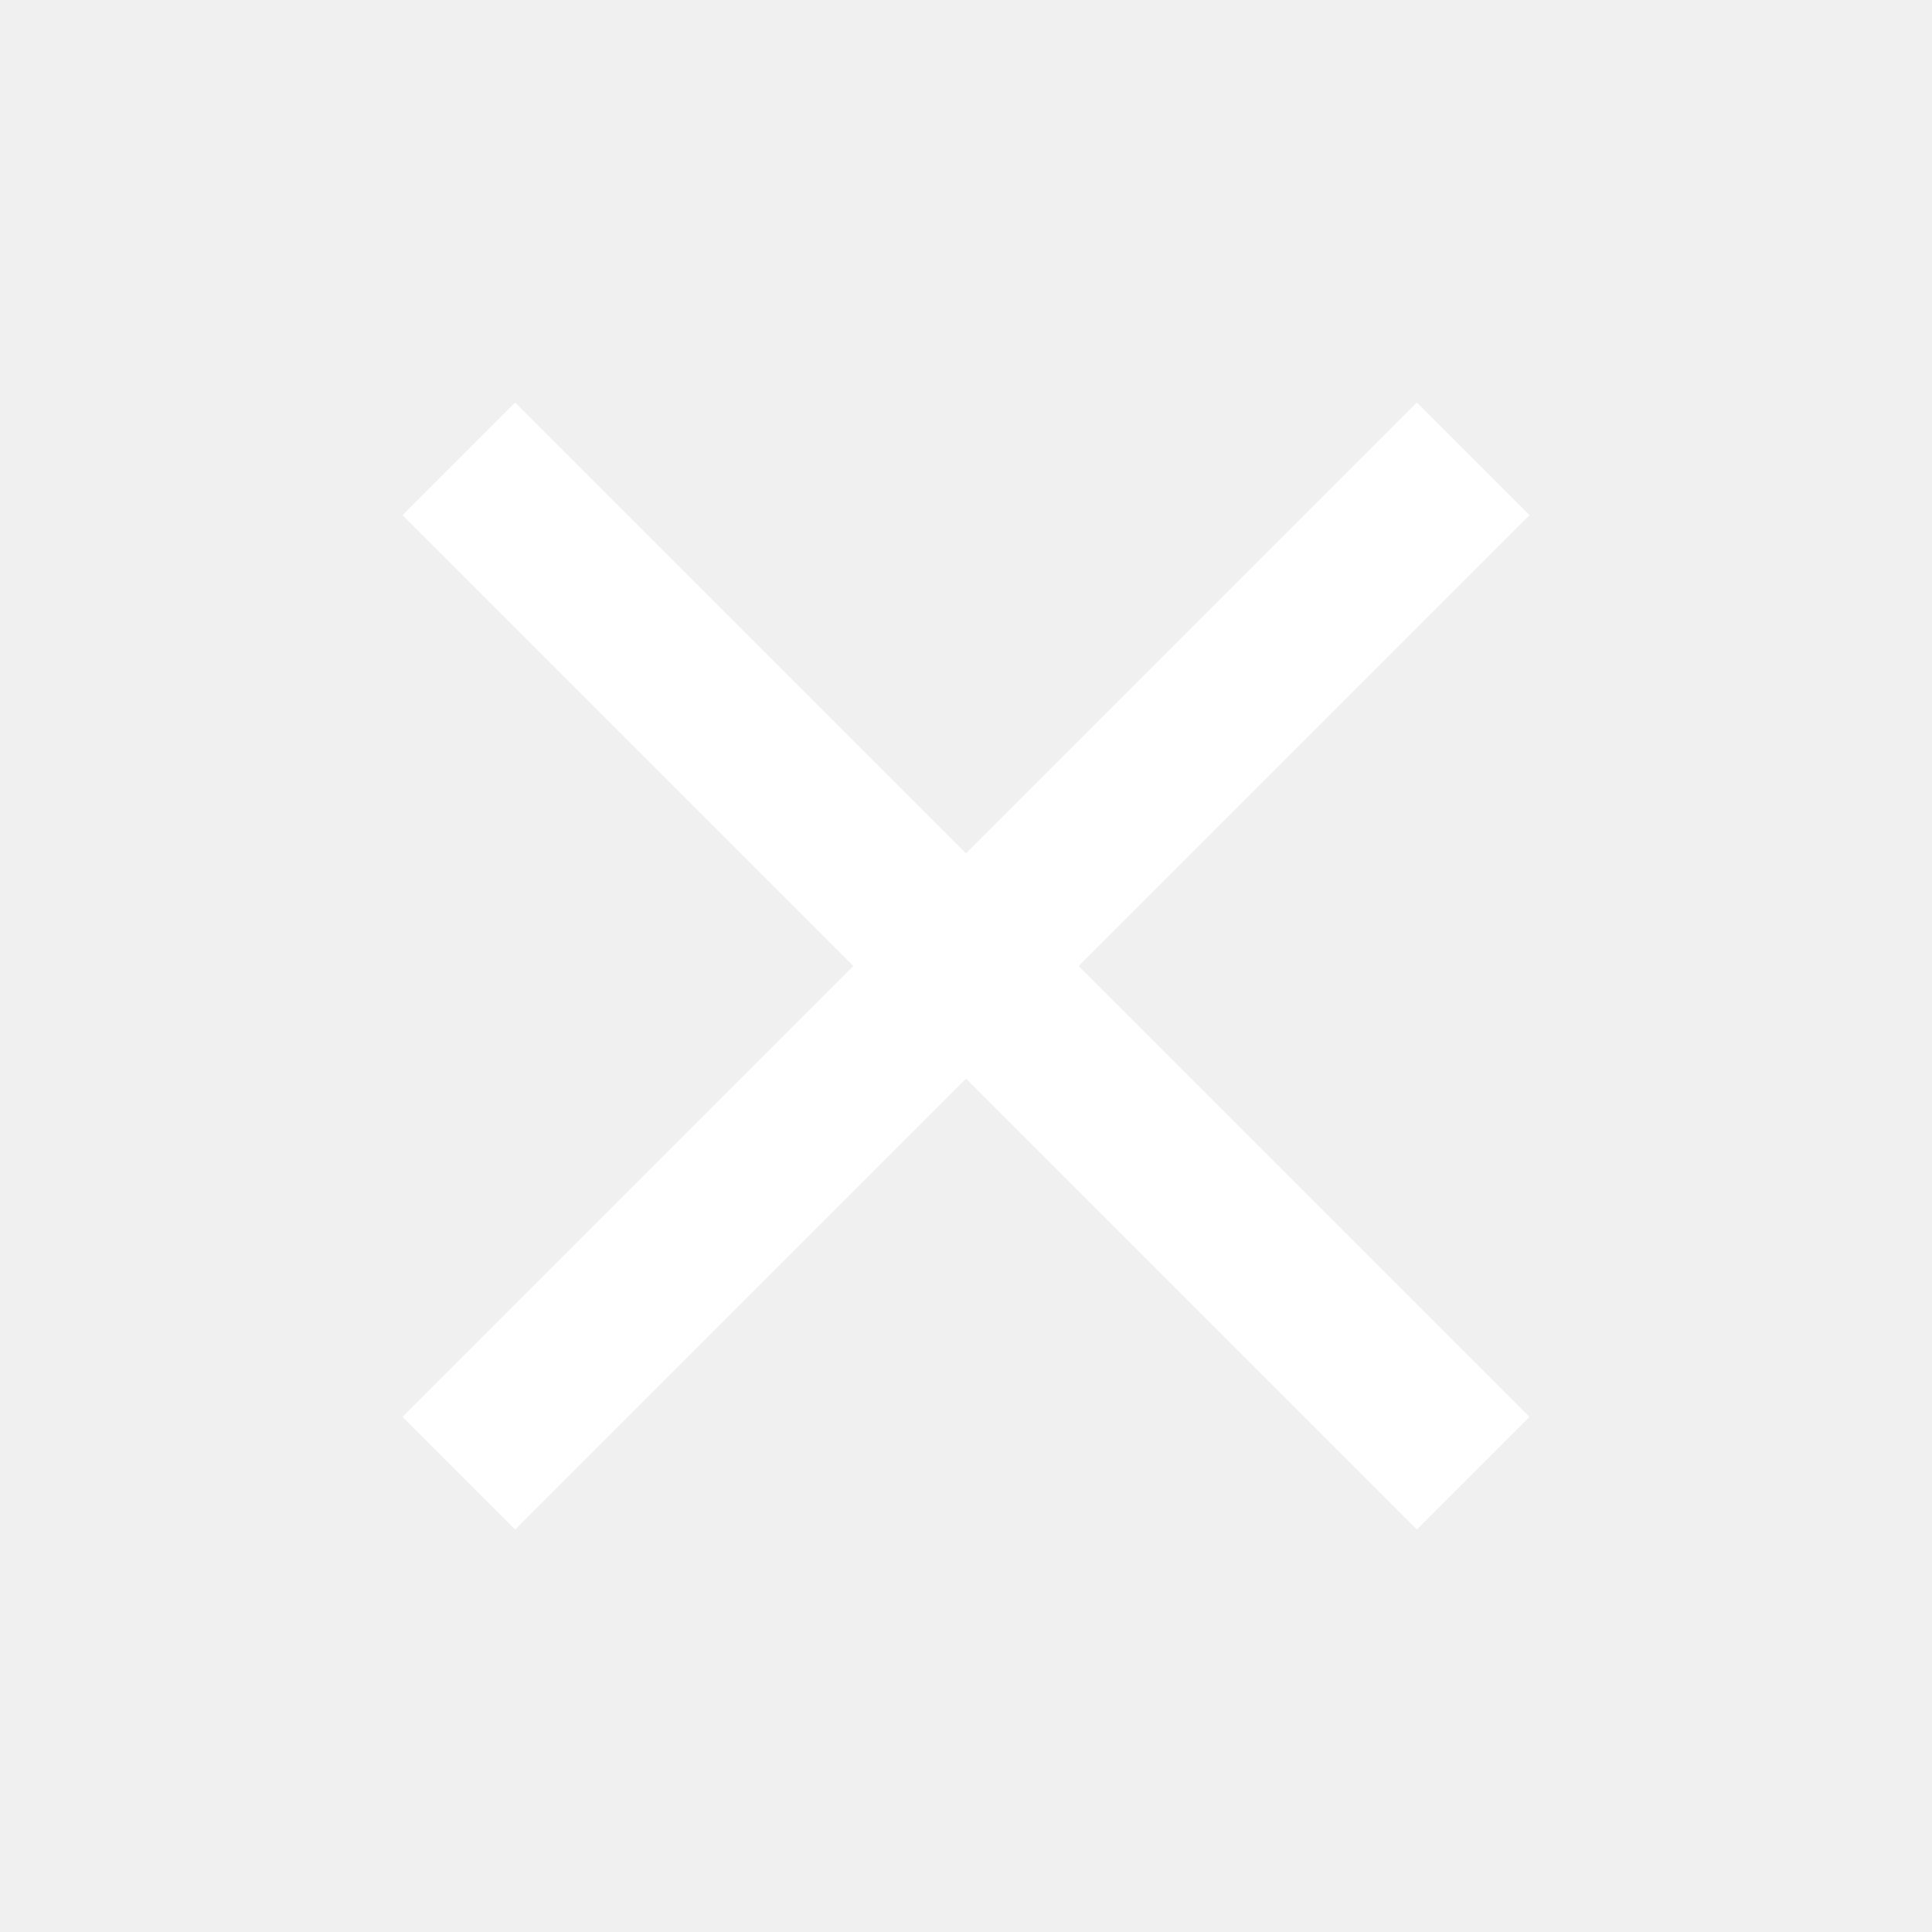
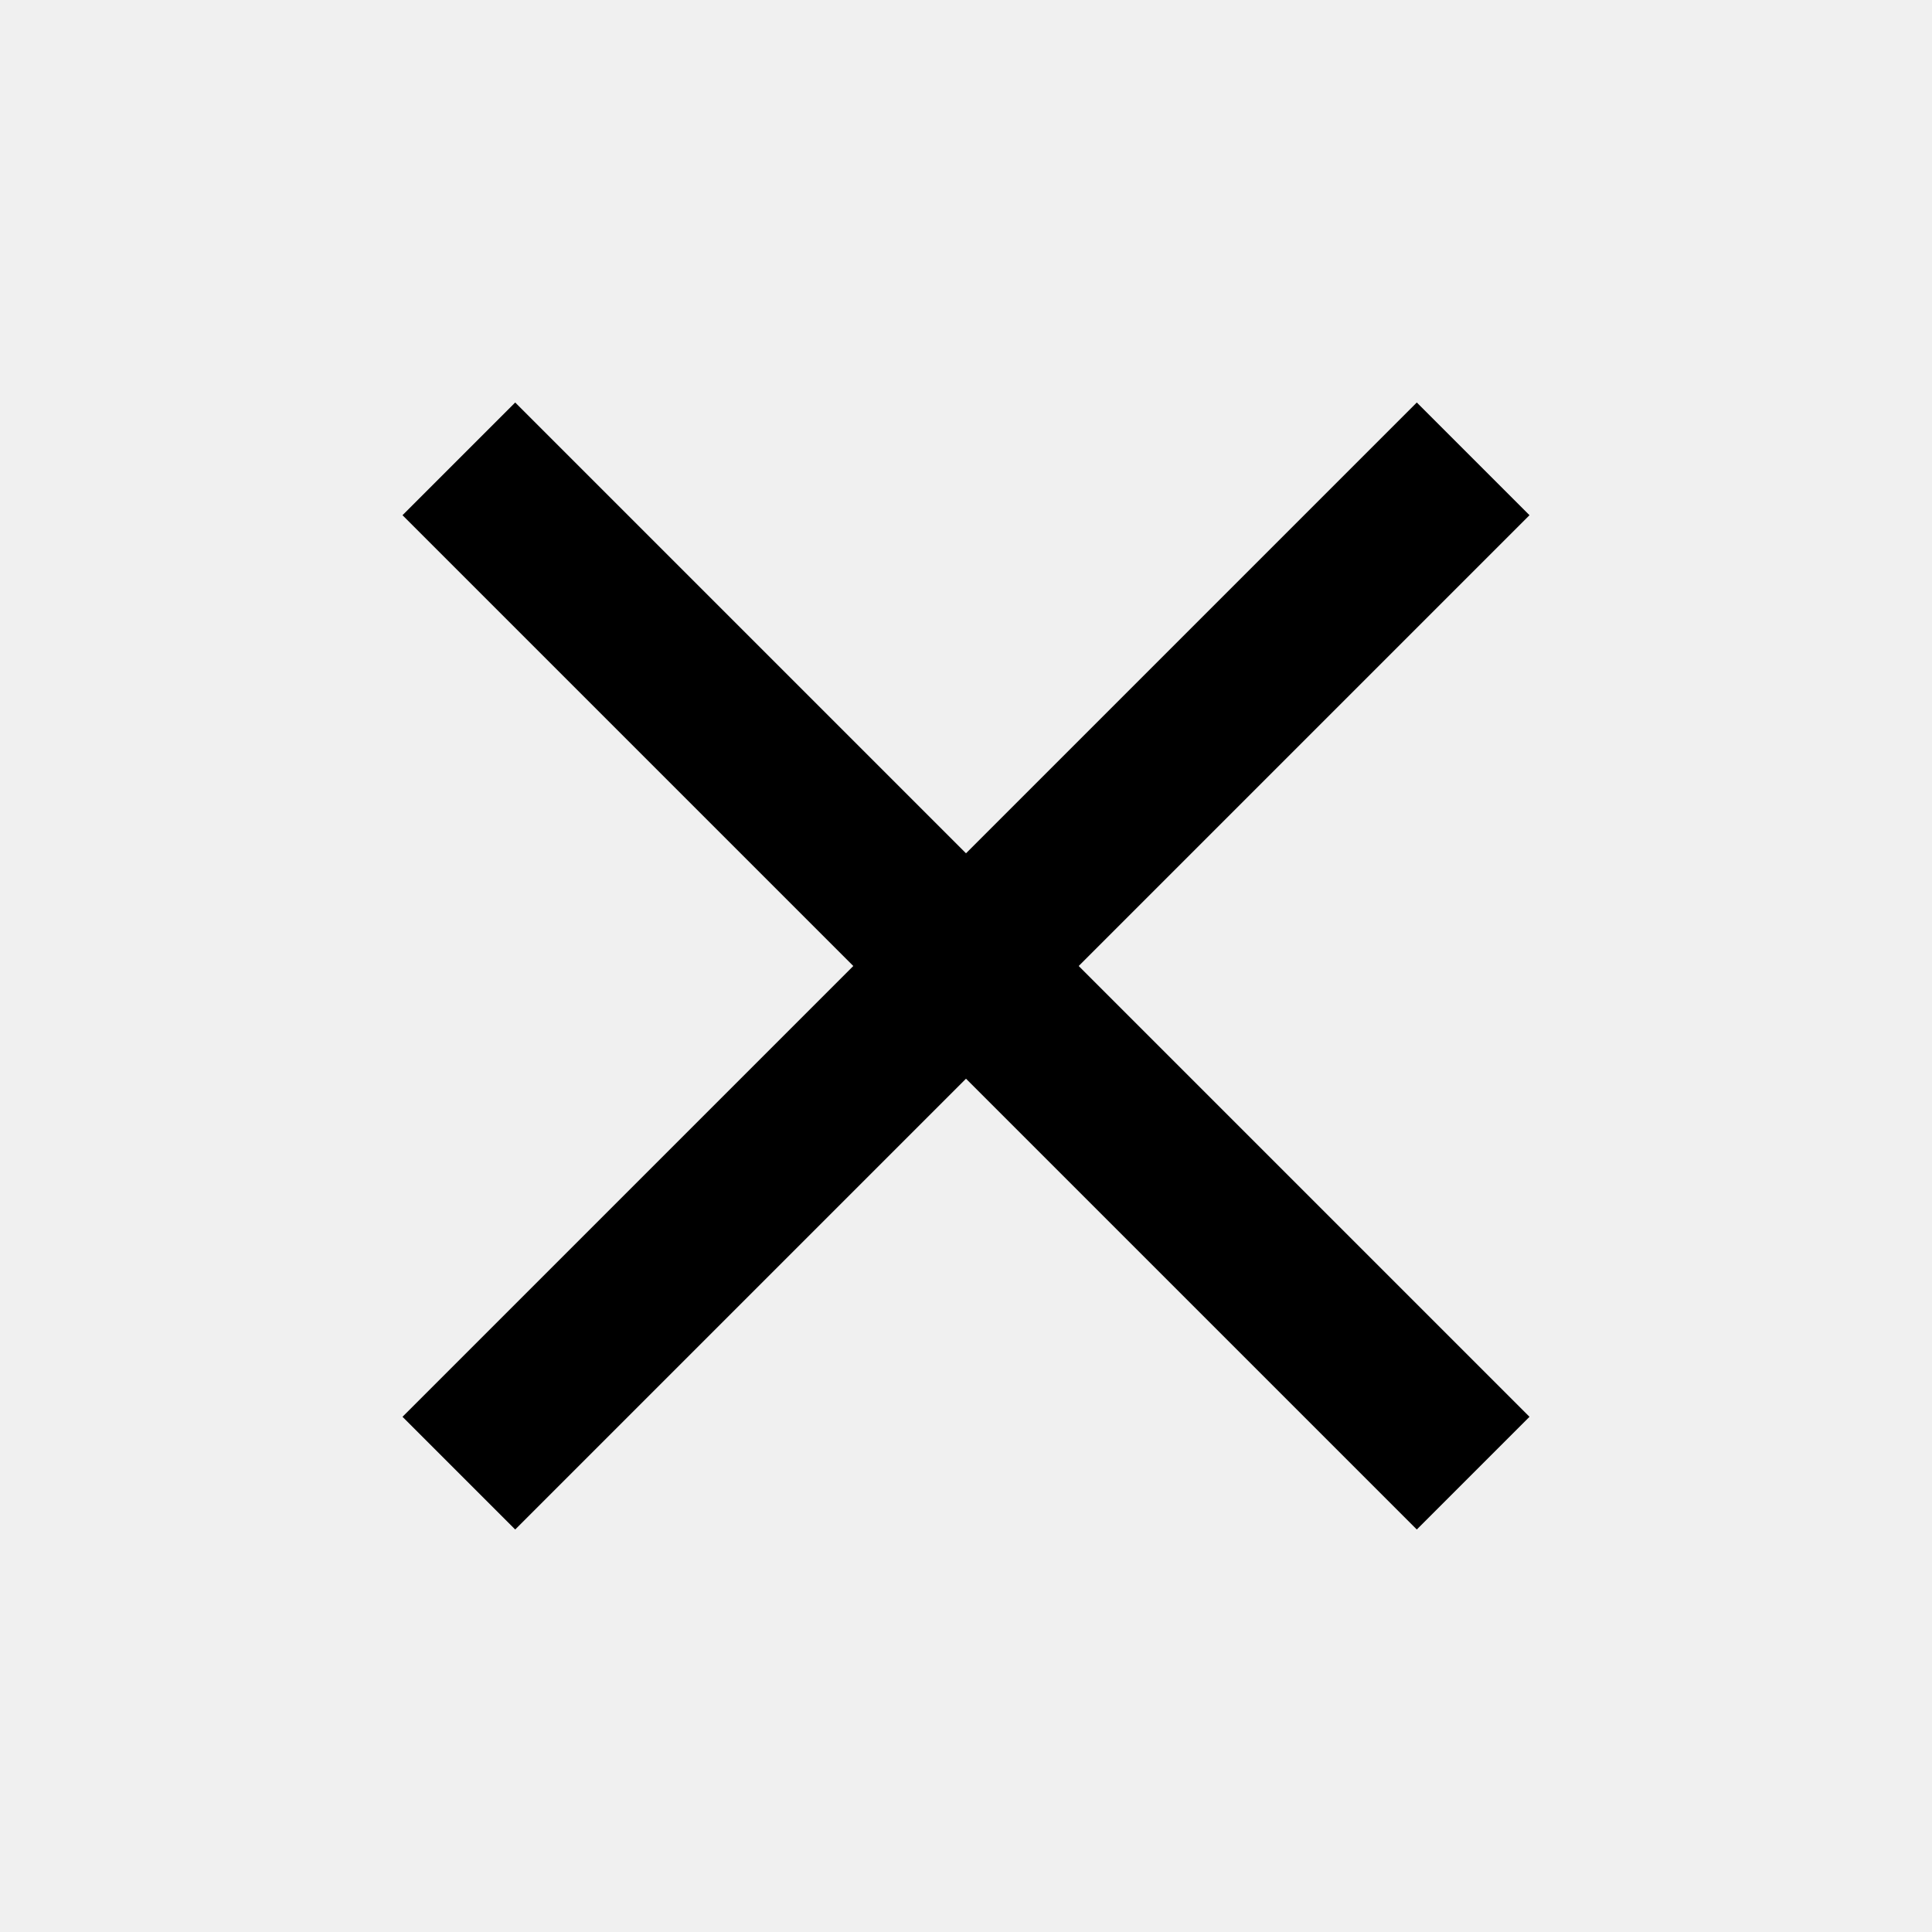
- <svg xmlns="http://www.w3.org/2000/svg" fill="#ffffff" height="24" viewBox="0 -960 960 960" width="24">
+ <svg xmlns="http://www.w3.org/2000/svg" fill="#000000" height="24" viewBox="0 -960 960 960" width="24">
  <path d="m256-200-56-56 224-224-224-224 56-56 224 224 224-224 56 56-224 224 224 224-56 56-224-224-224 224Z" />
</svg>
